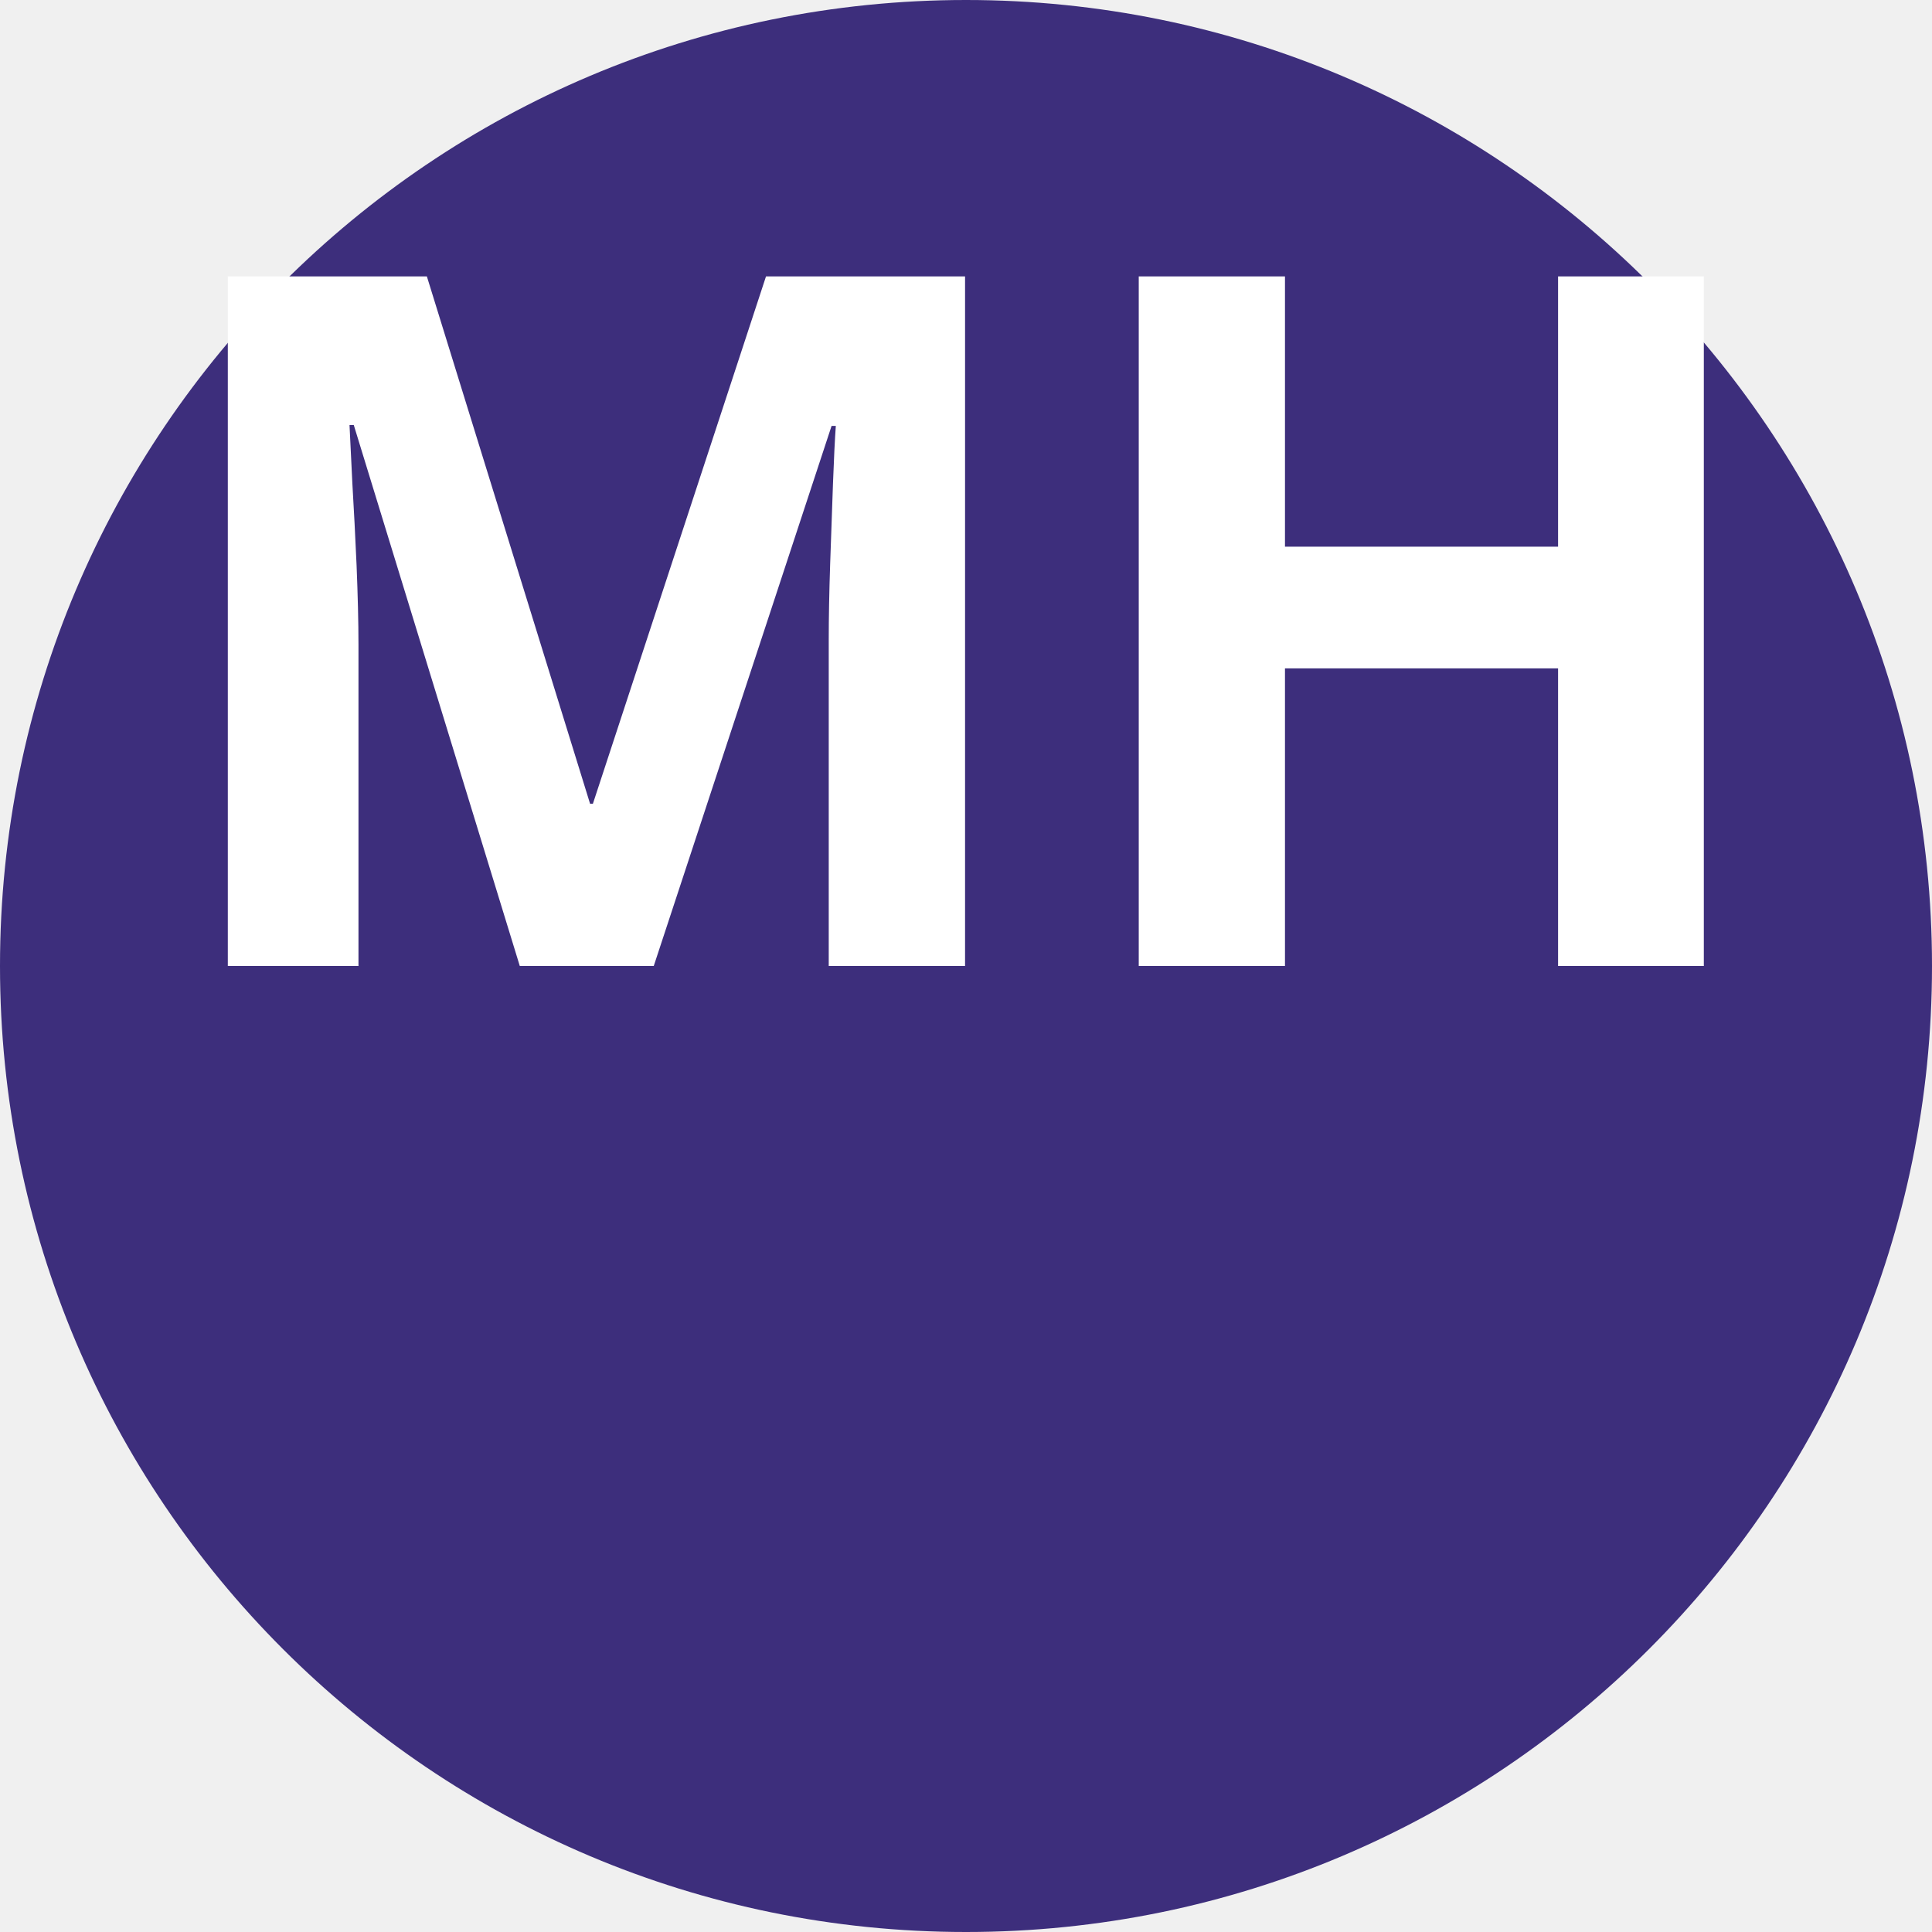
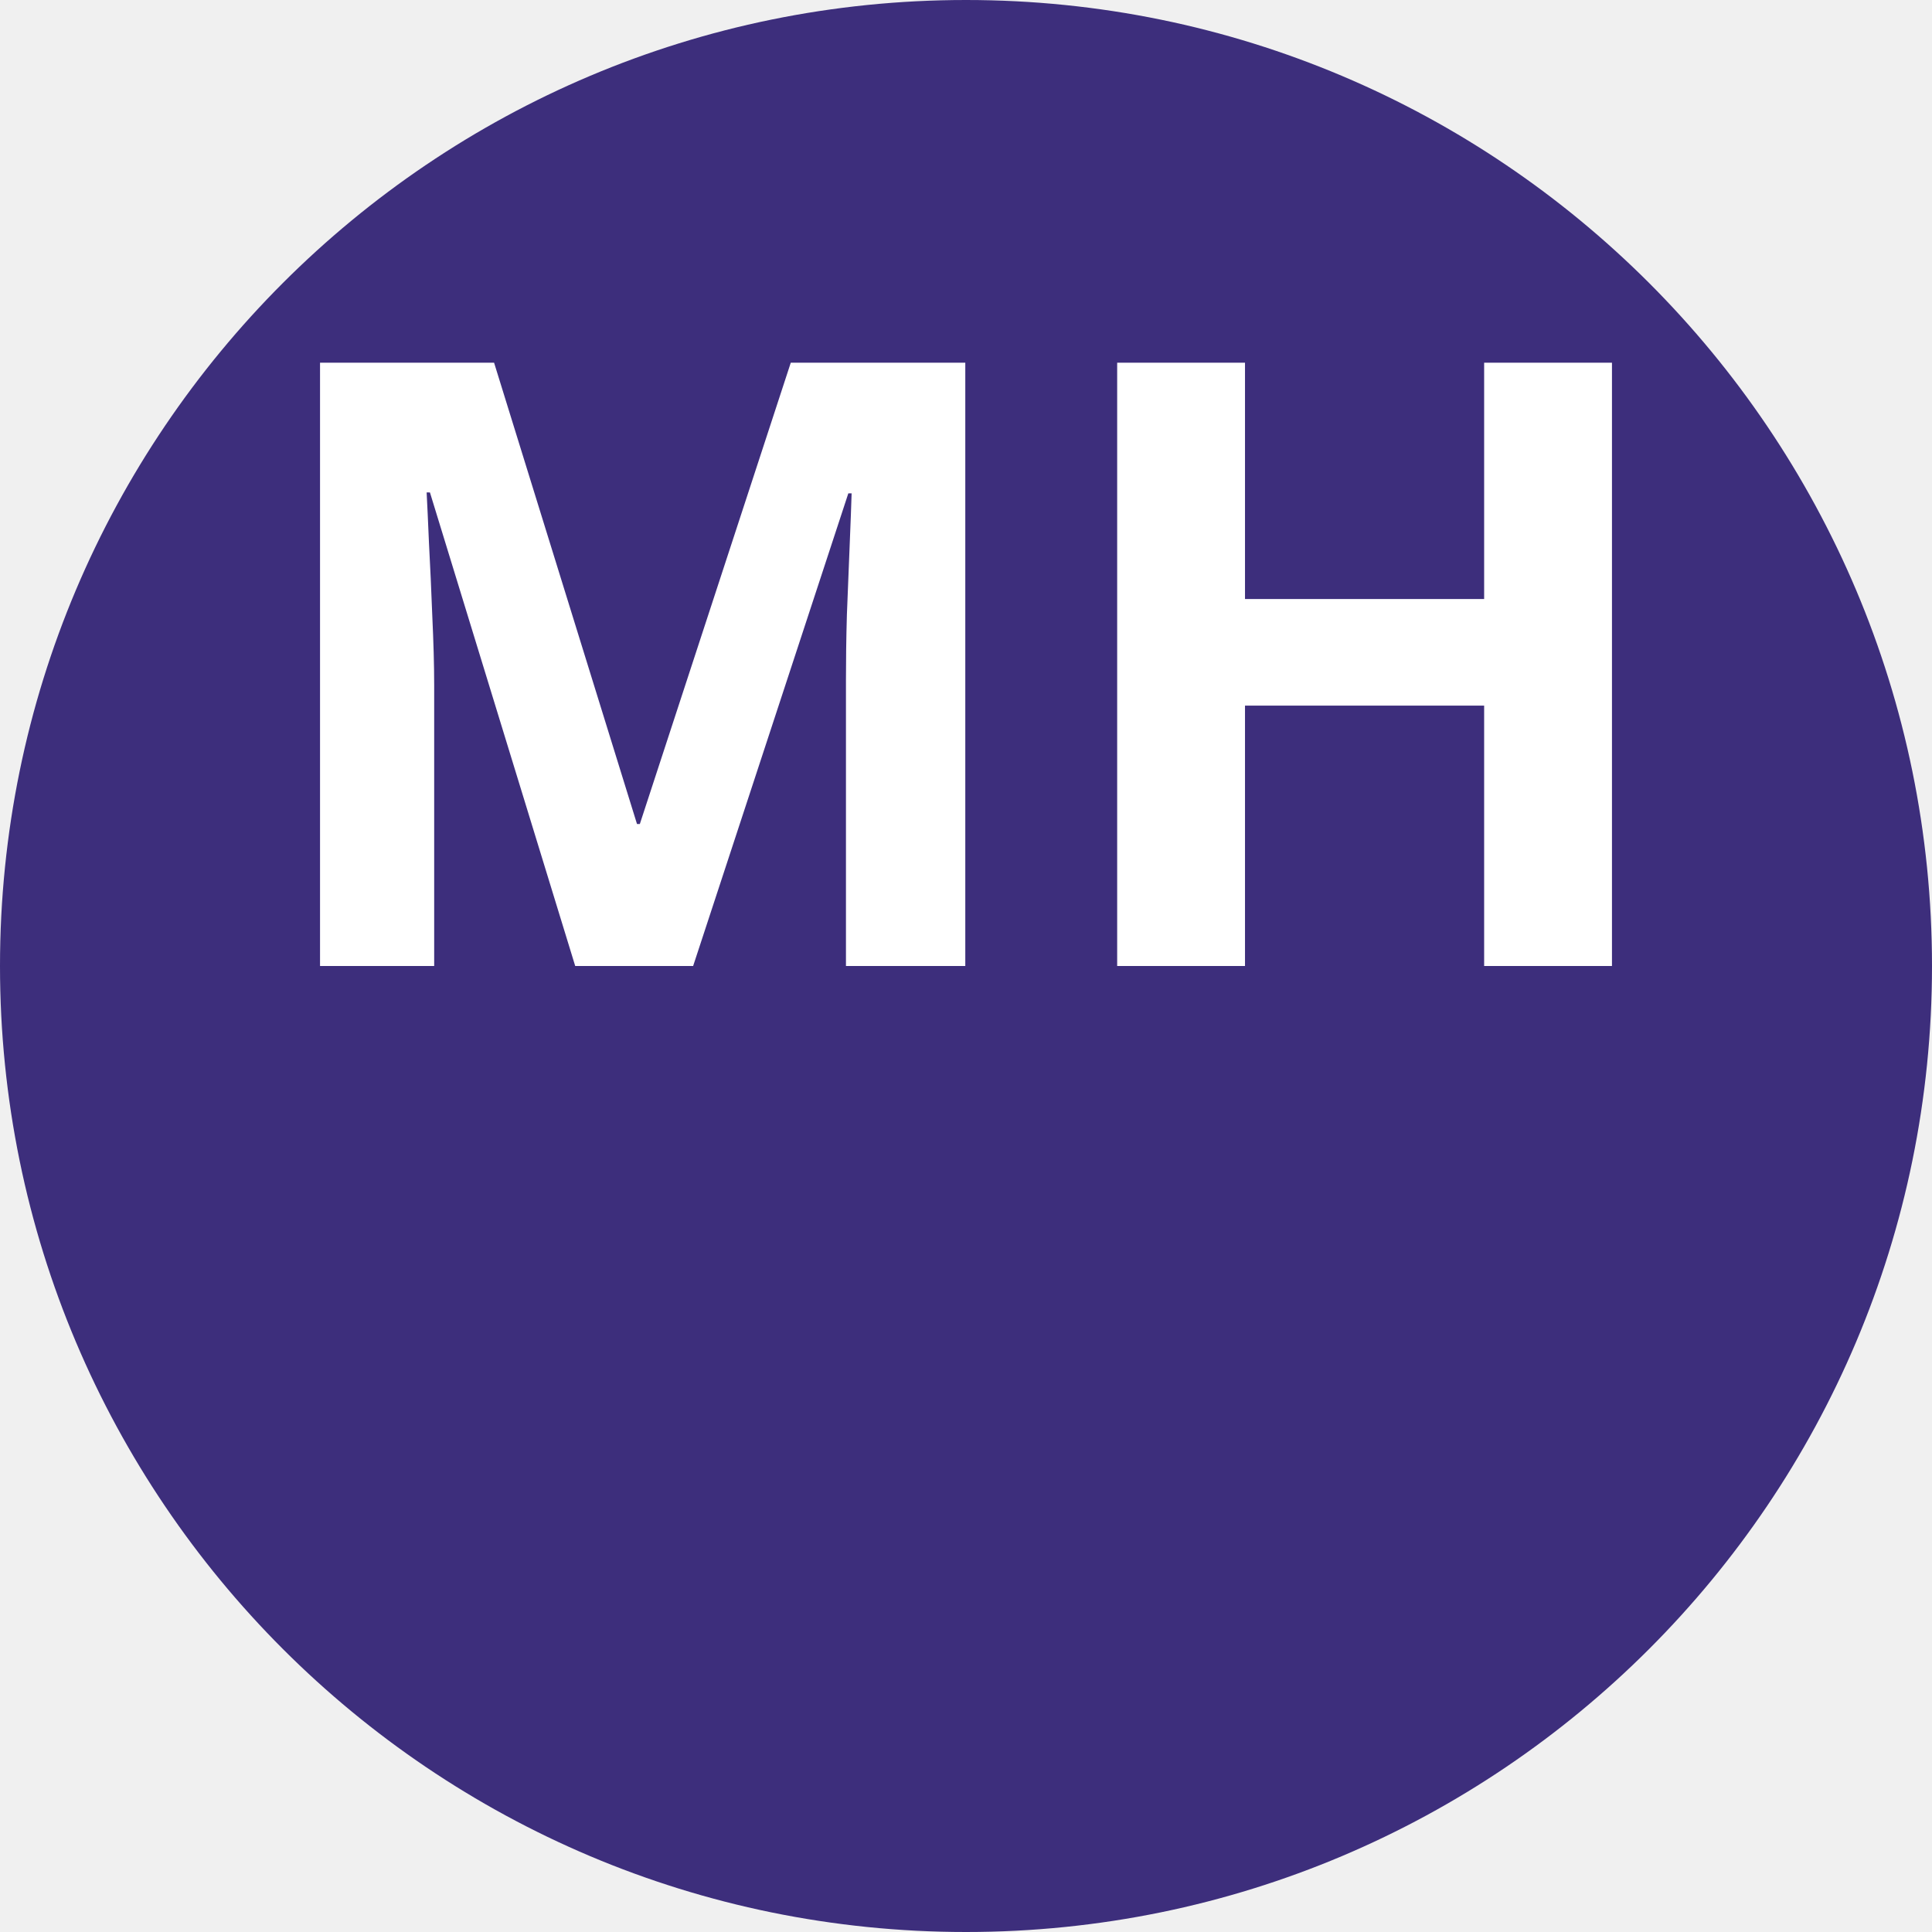
<svg xmlns="http://www.w3.org/2000/svg" width="64" height="64" viewBox="0 0 64 64" fill="none">
  <style>
    @font-face {
      font-family: "양진체";
      src: url("https://fastly.jsdelivr.net/gh/supernovice-lab/font@0.9/yangjin.woff")
        format("woff");
      font-weight: normal;
      font-style: normal;
    }
  </style>
  <circle cx="32" cy="32" r="32" fill="#3d2e7c" />
-   <text x="50%" y="50%" fill="#ffffff" font-size="32" font-weight="bold" text-anchor="middle" alignment-baseline="middle" font-family="양진체">
+   <text x="50%" y="50%" fill="#ffffff" font-size="28" font-weight="bold" text-anchor="middle" alignment-baseline="middle" font-family="양진체">
    MH
  </text>
</svg>
